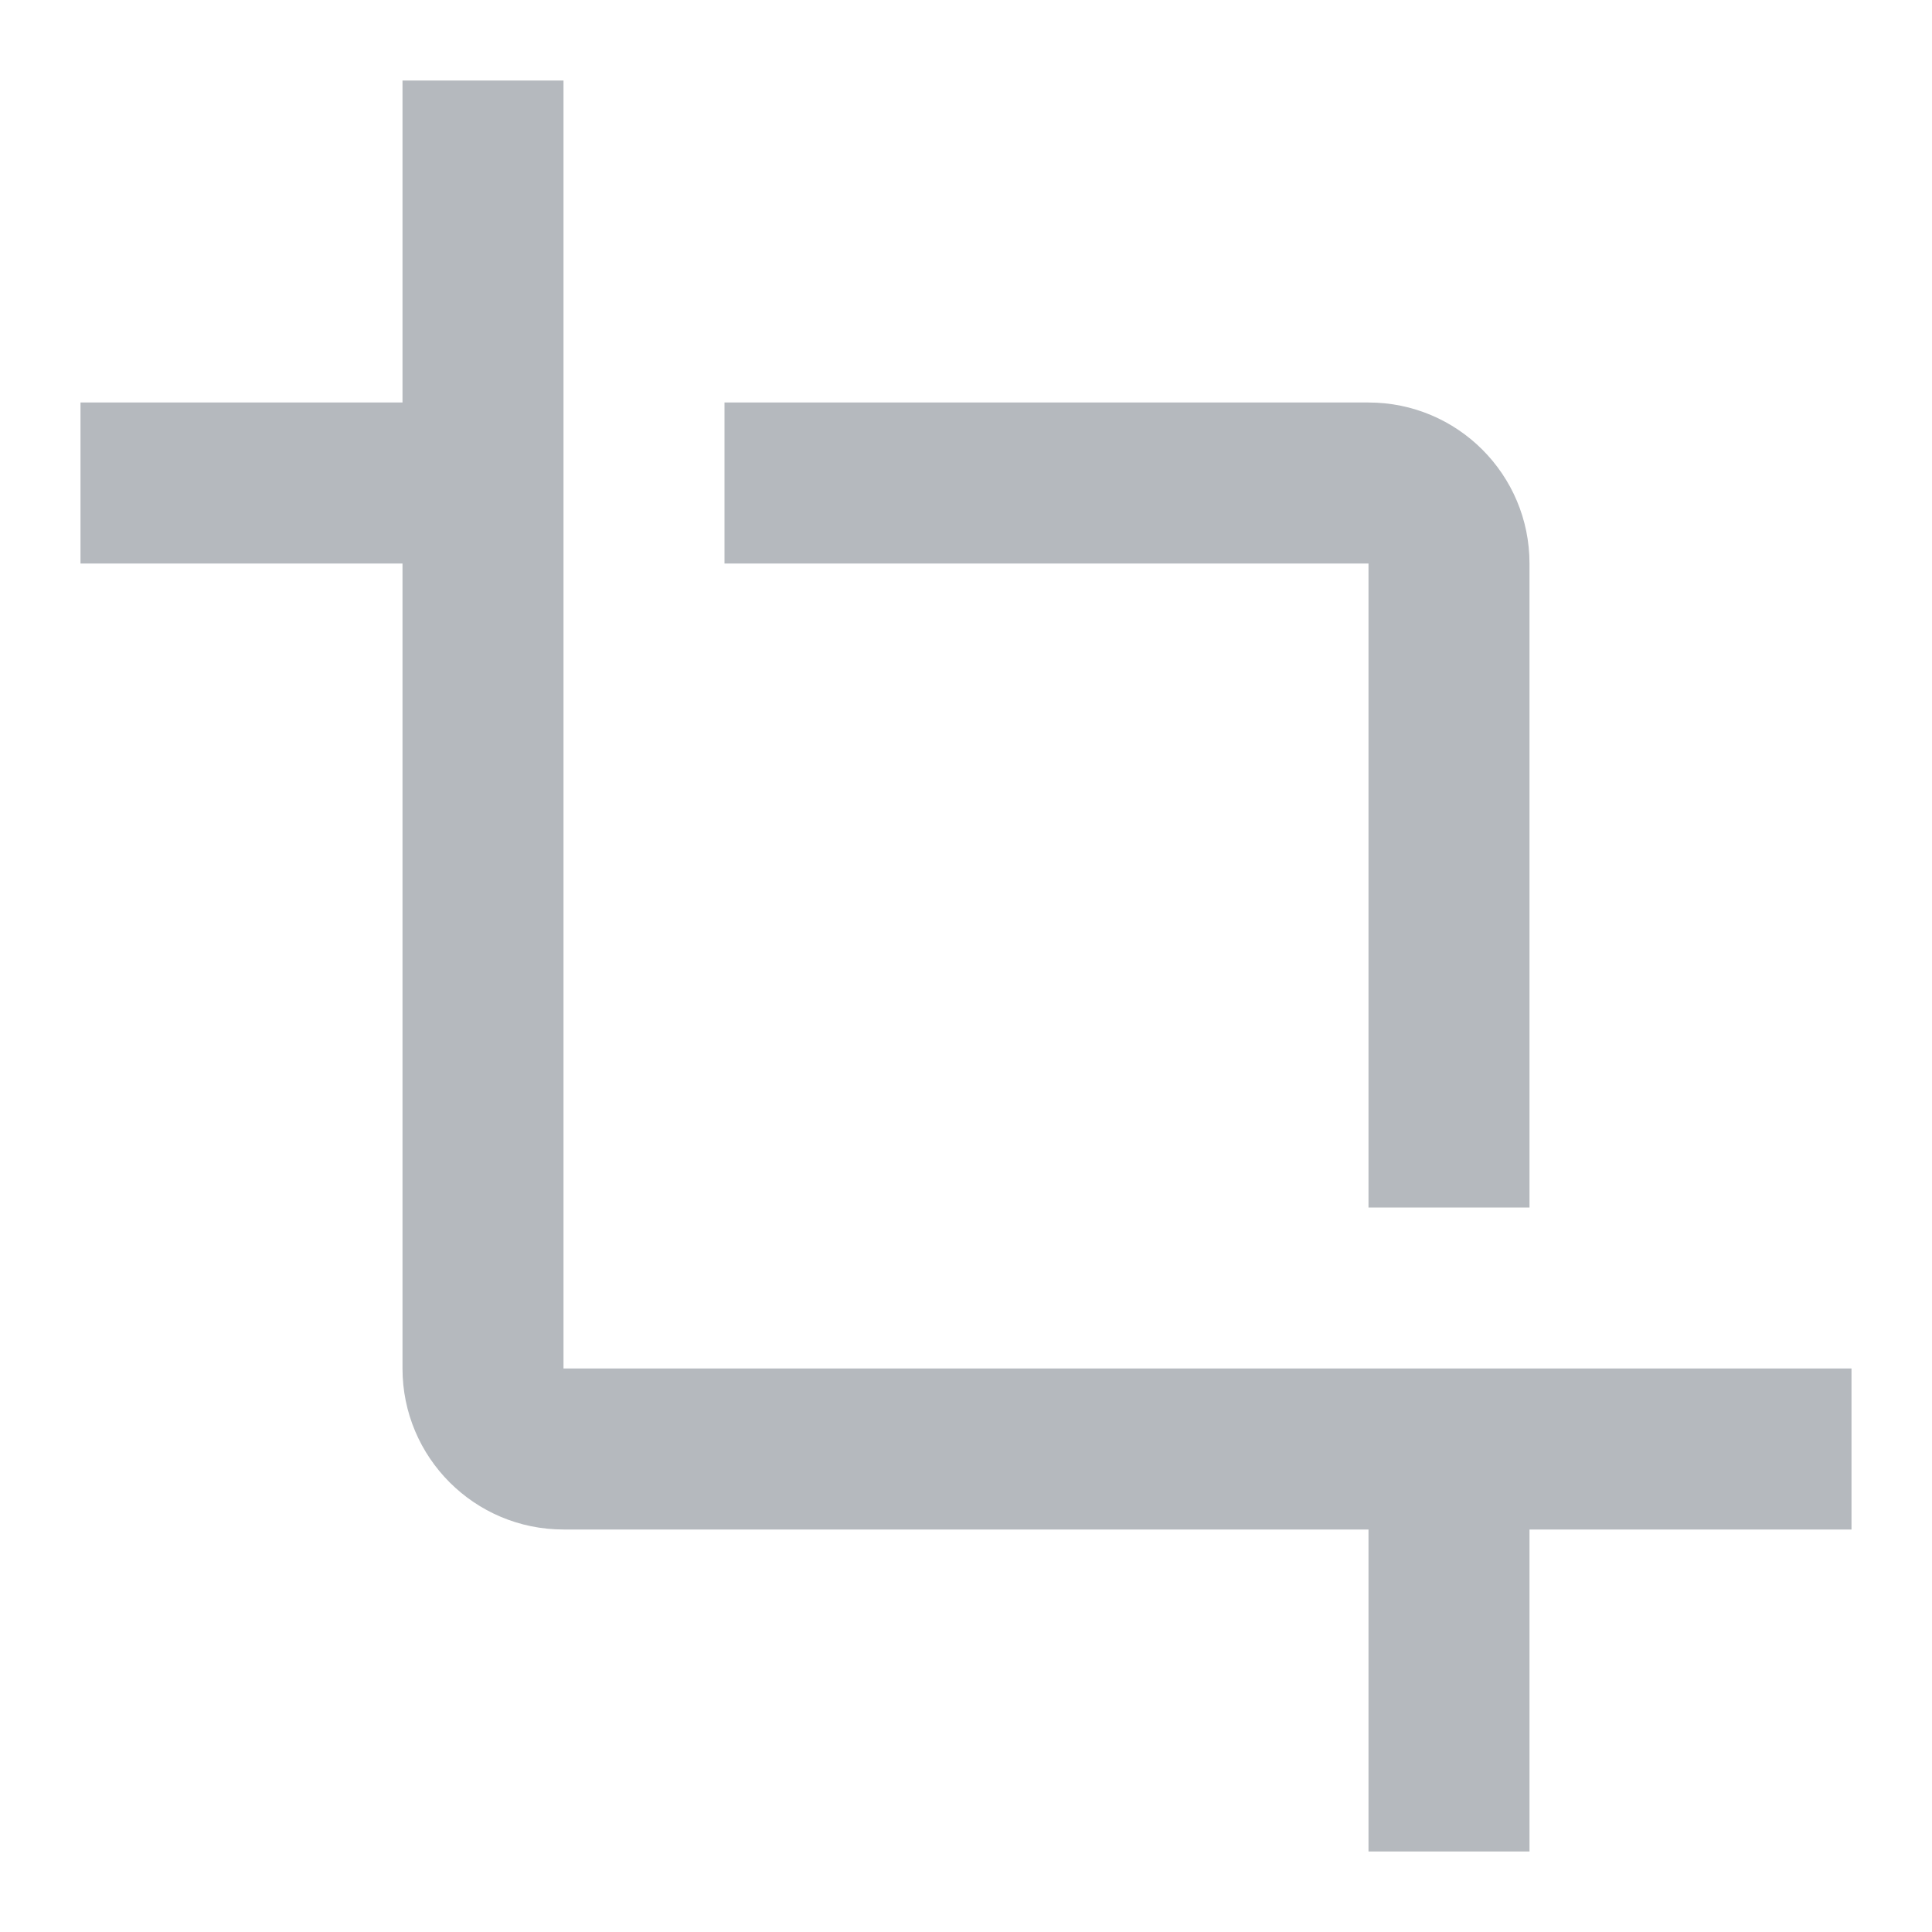
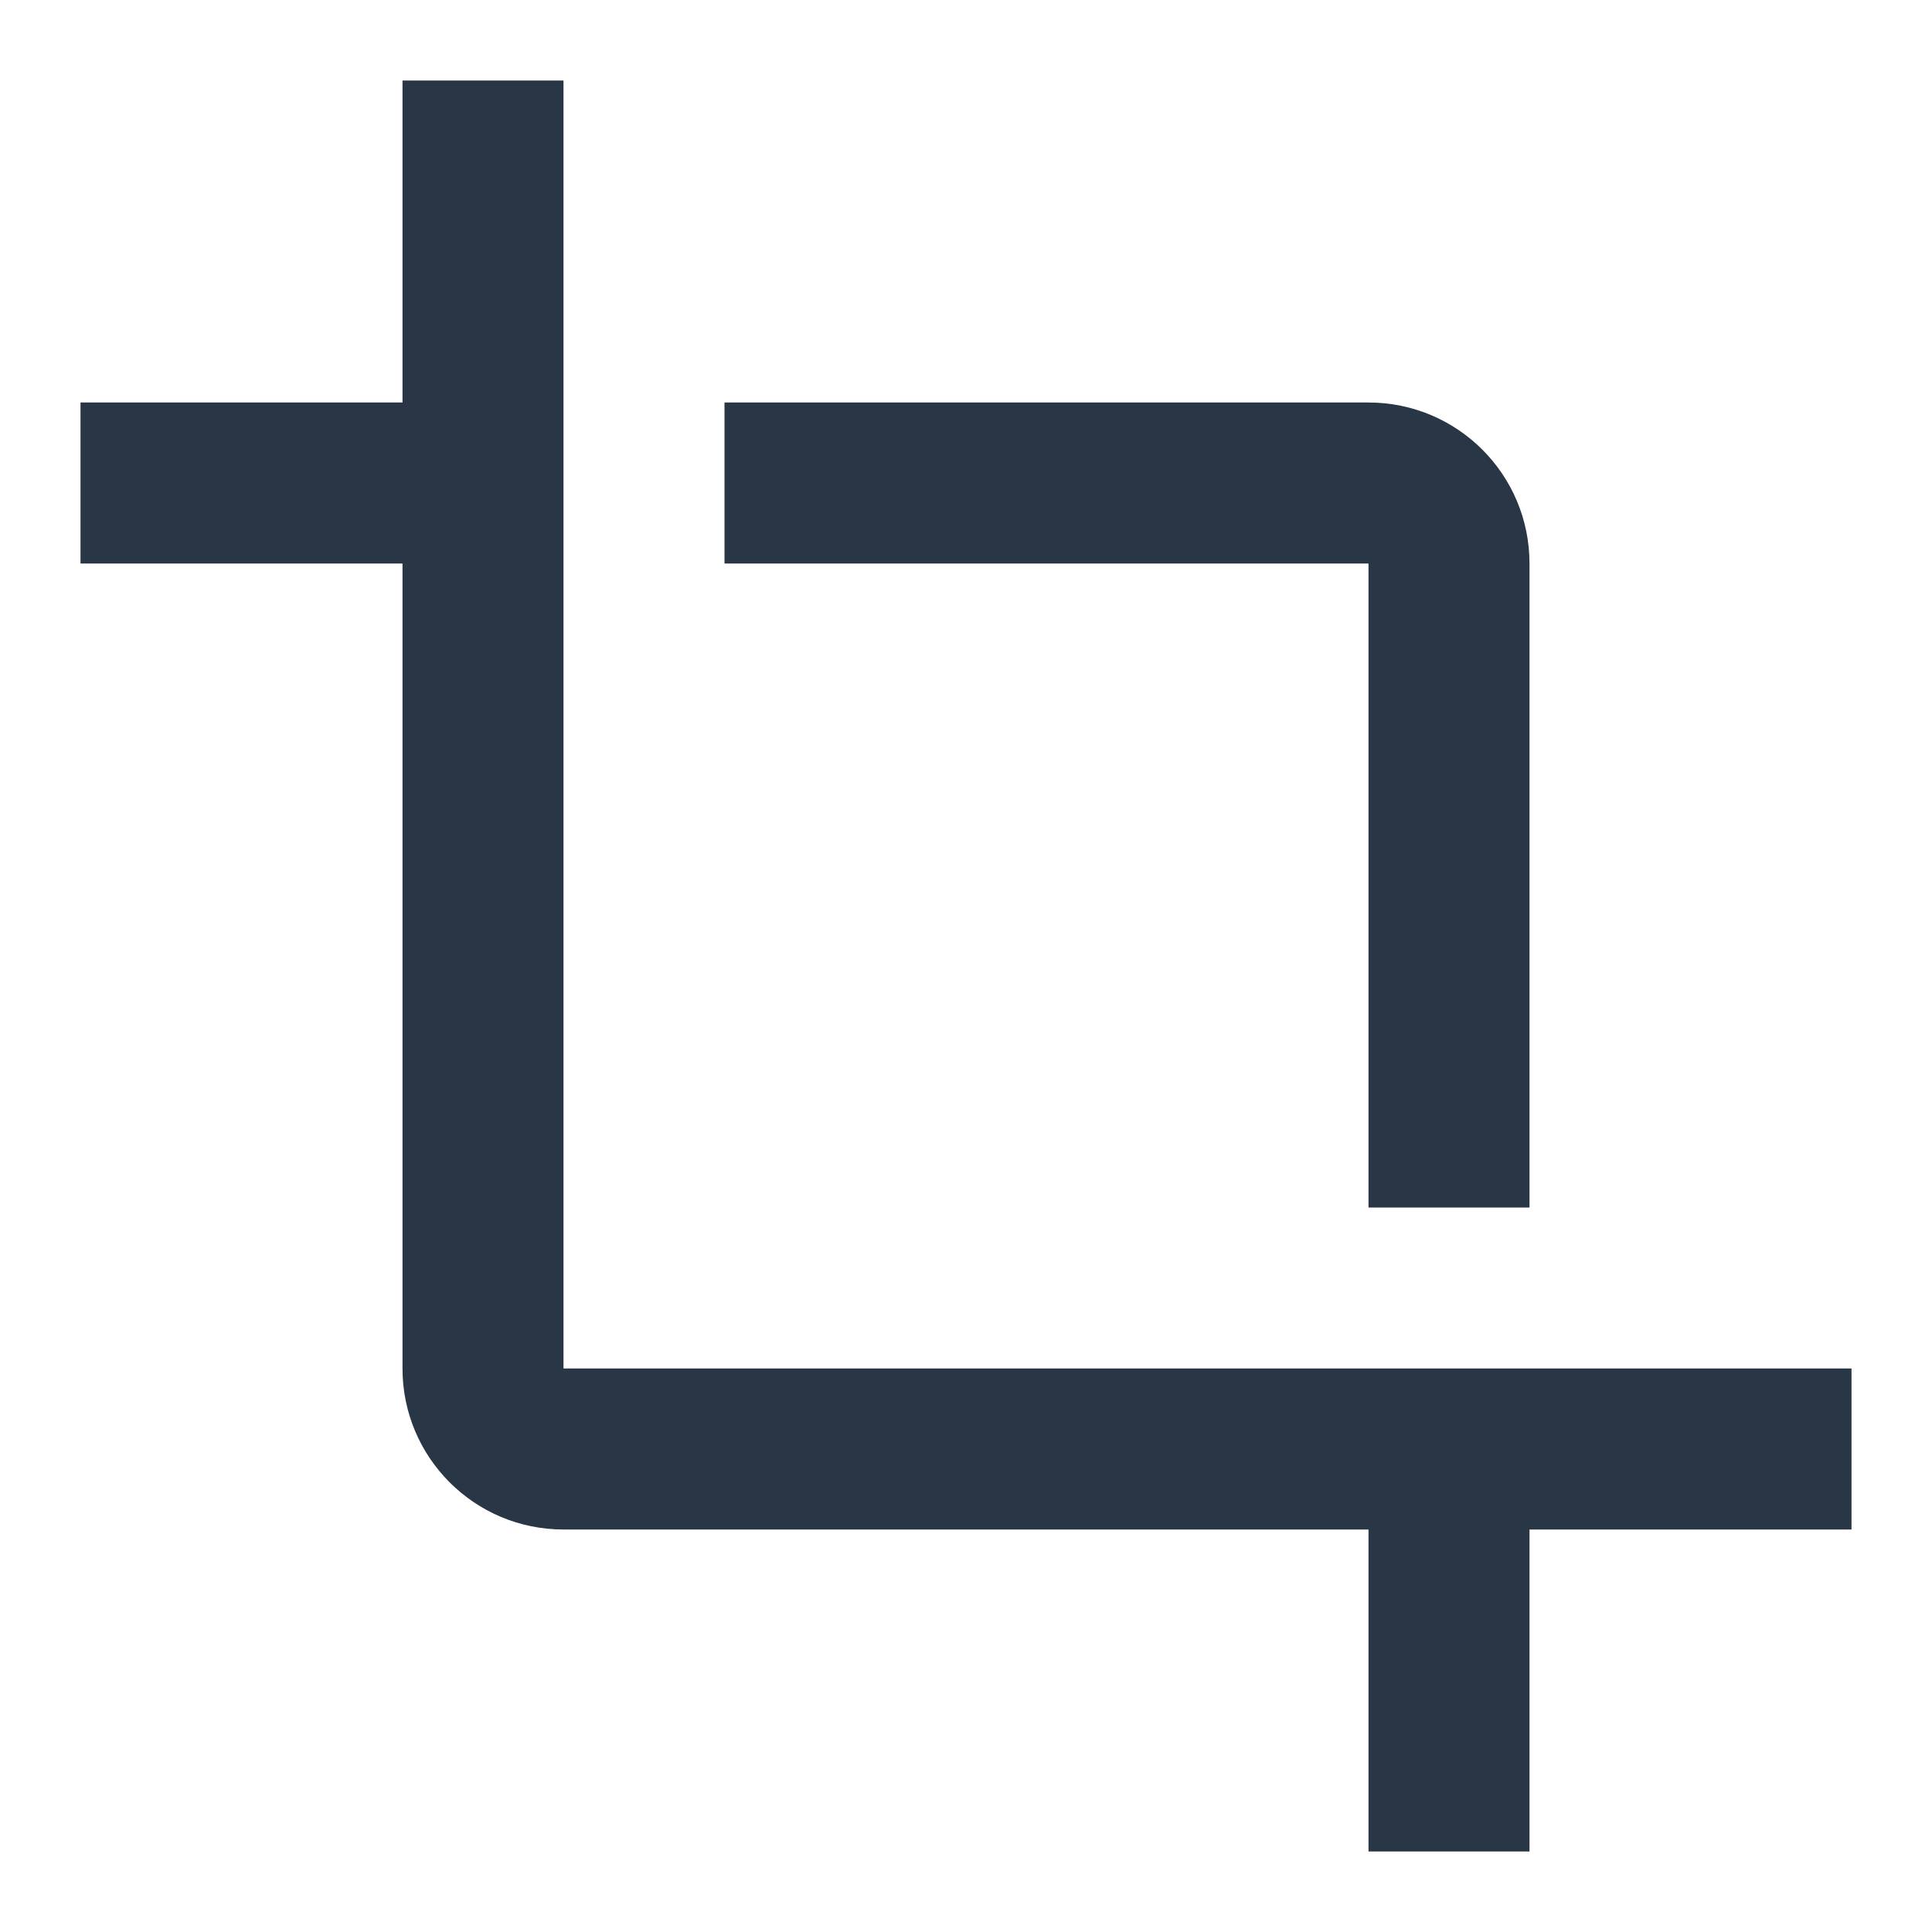
<svg xmlns="http://www.w3.org/2000/svg" version="1.0" width="48" height="48">
  <path fill="none" d="M0 0h48v48H0V0z" />
-   <path fill="#b5b9be" d="M34 30h4V14c0-2.21-1.79-4-4-4H18v4h16v16zm-20 4V2h-4v8H2v4h8v20c0 2.21 1.79 4 4 4h20v8h4v-8h8v-4H14z" />
+   <path fill="#283645" d="M34 30h4V14c0-2.21-1.79-4-4-4H18v4h16v16zm-20 4V2h-4v8H2v4h8v20c0 2.21 1.79 4 4 4h20v8h4v-8h8v-4H14z" />
</svg>
